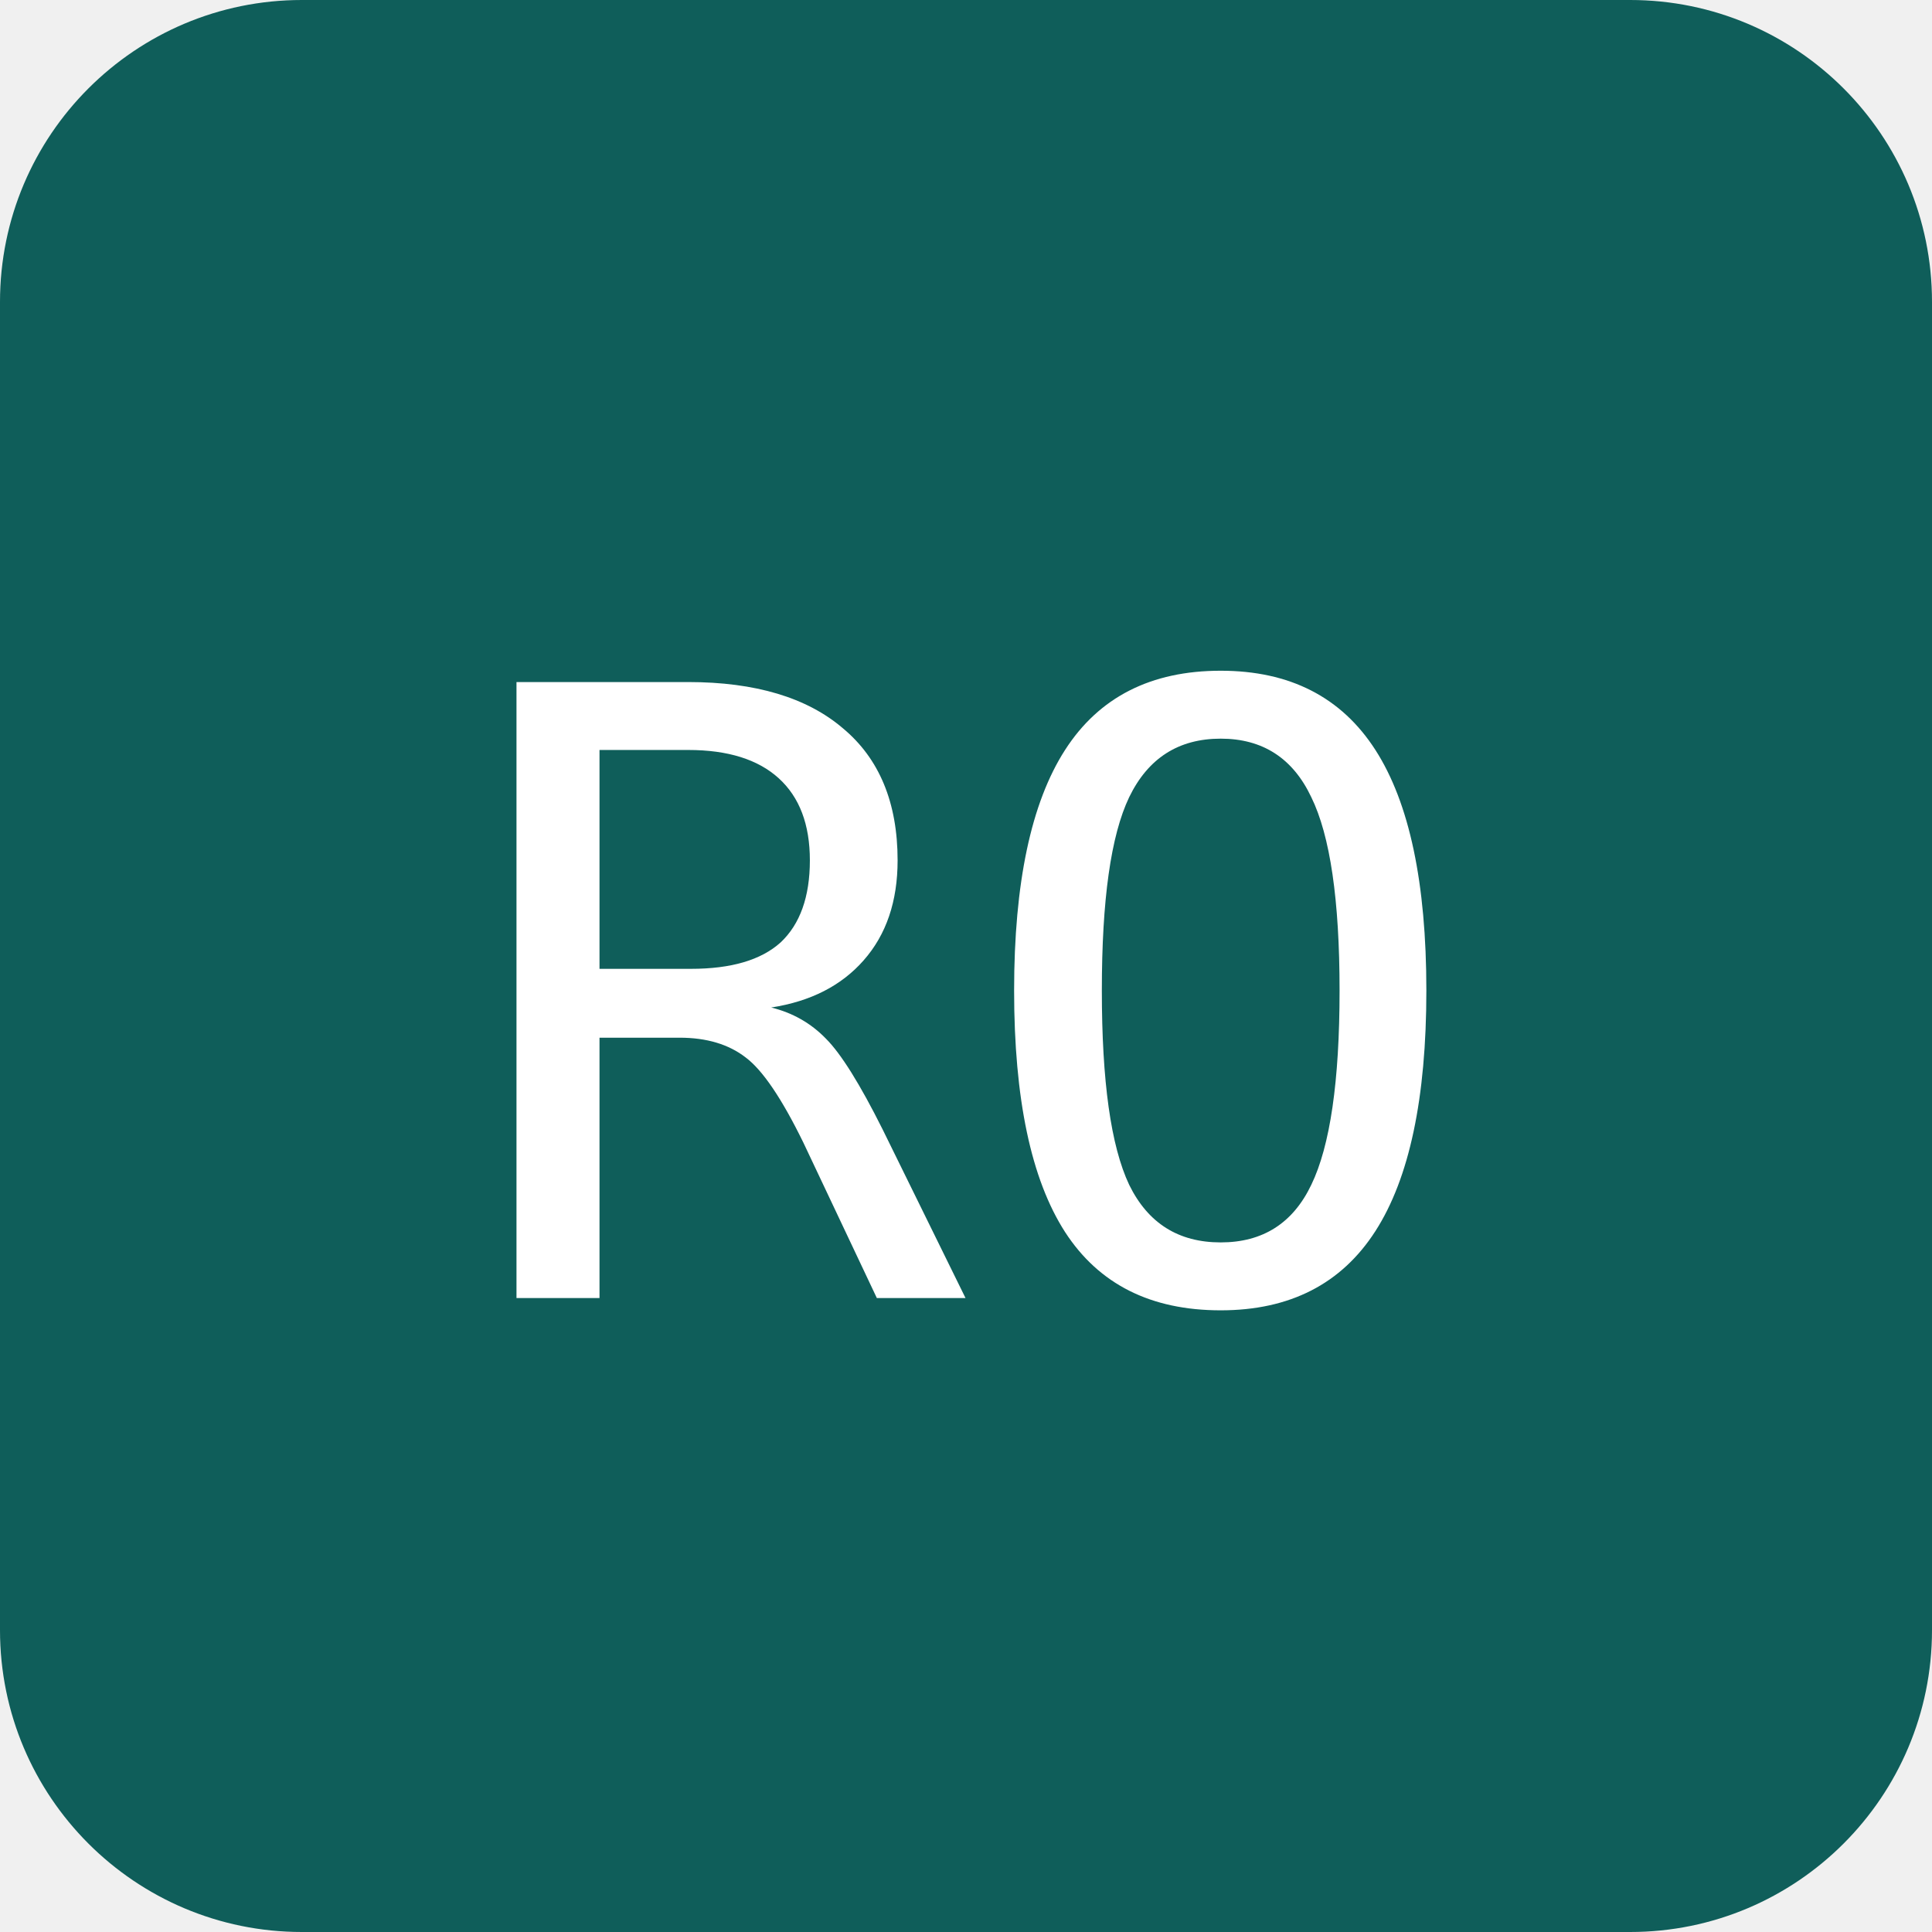
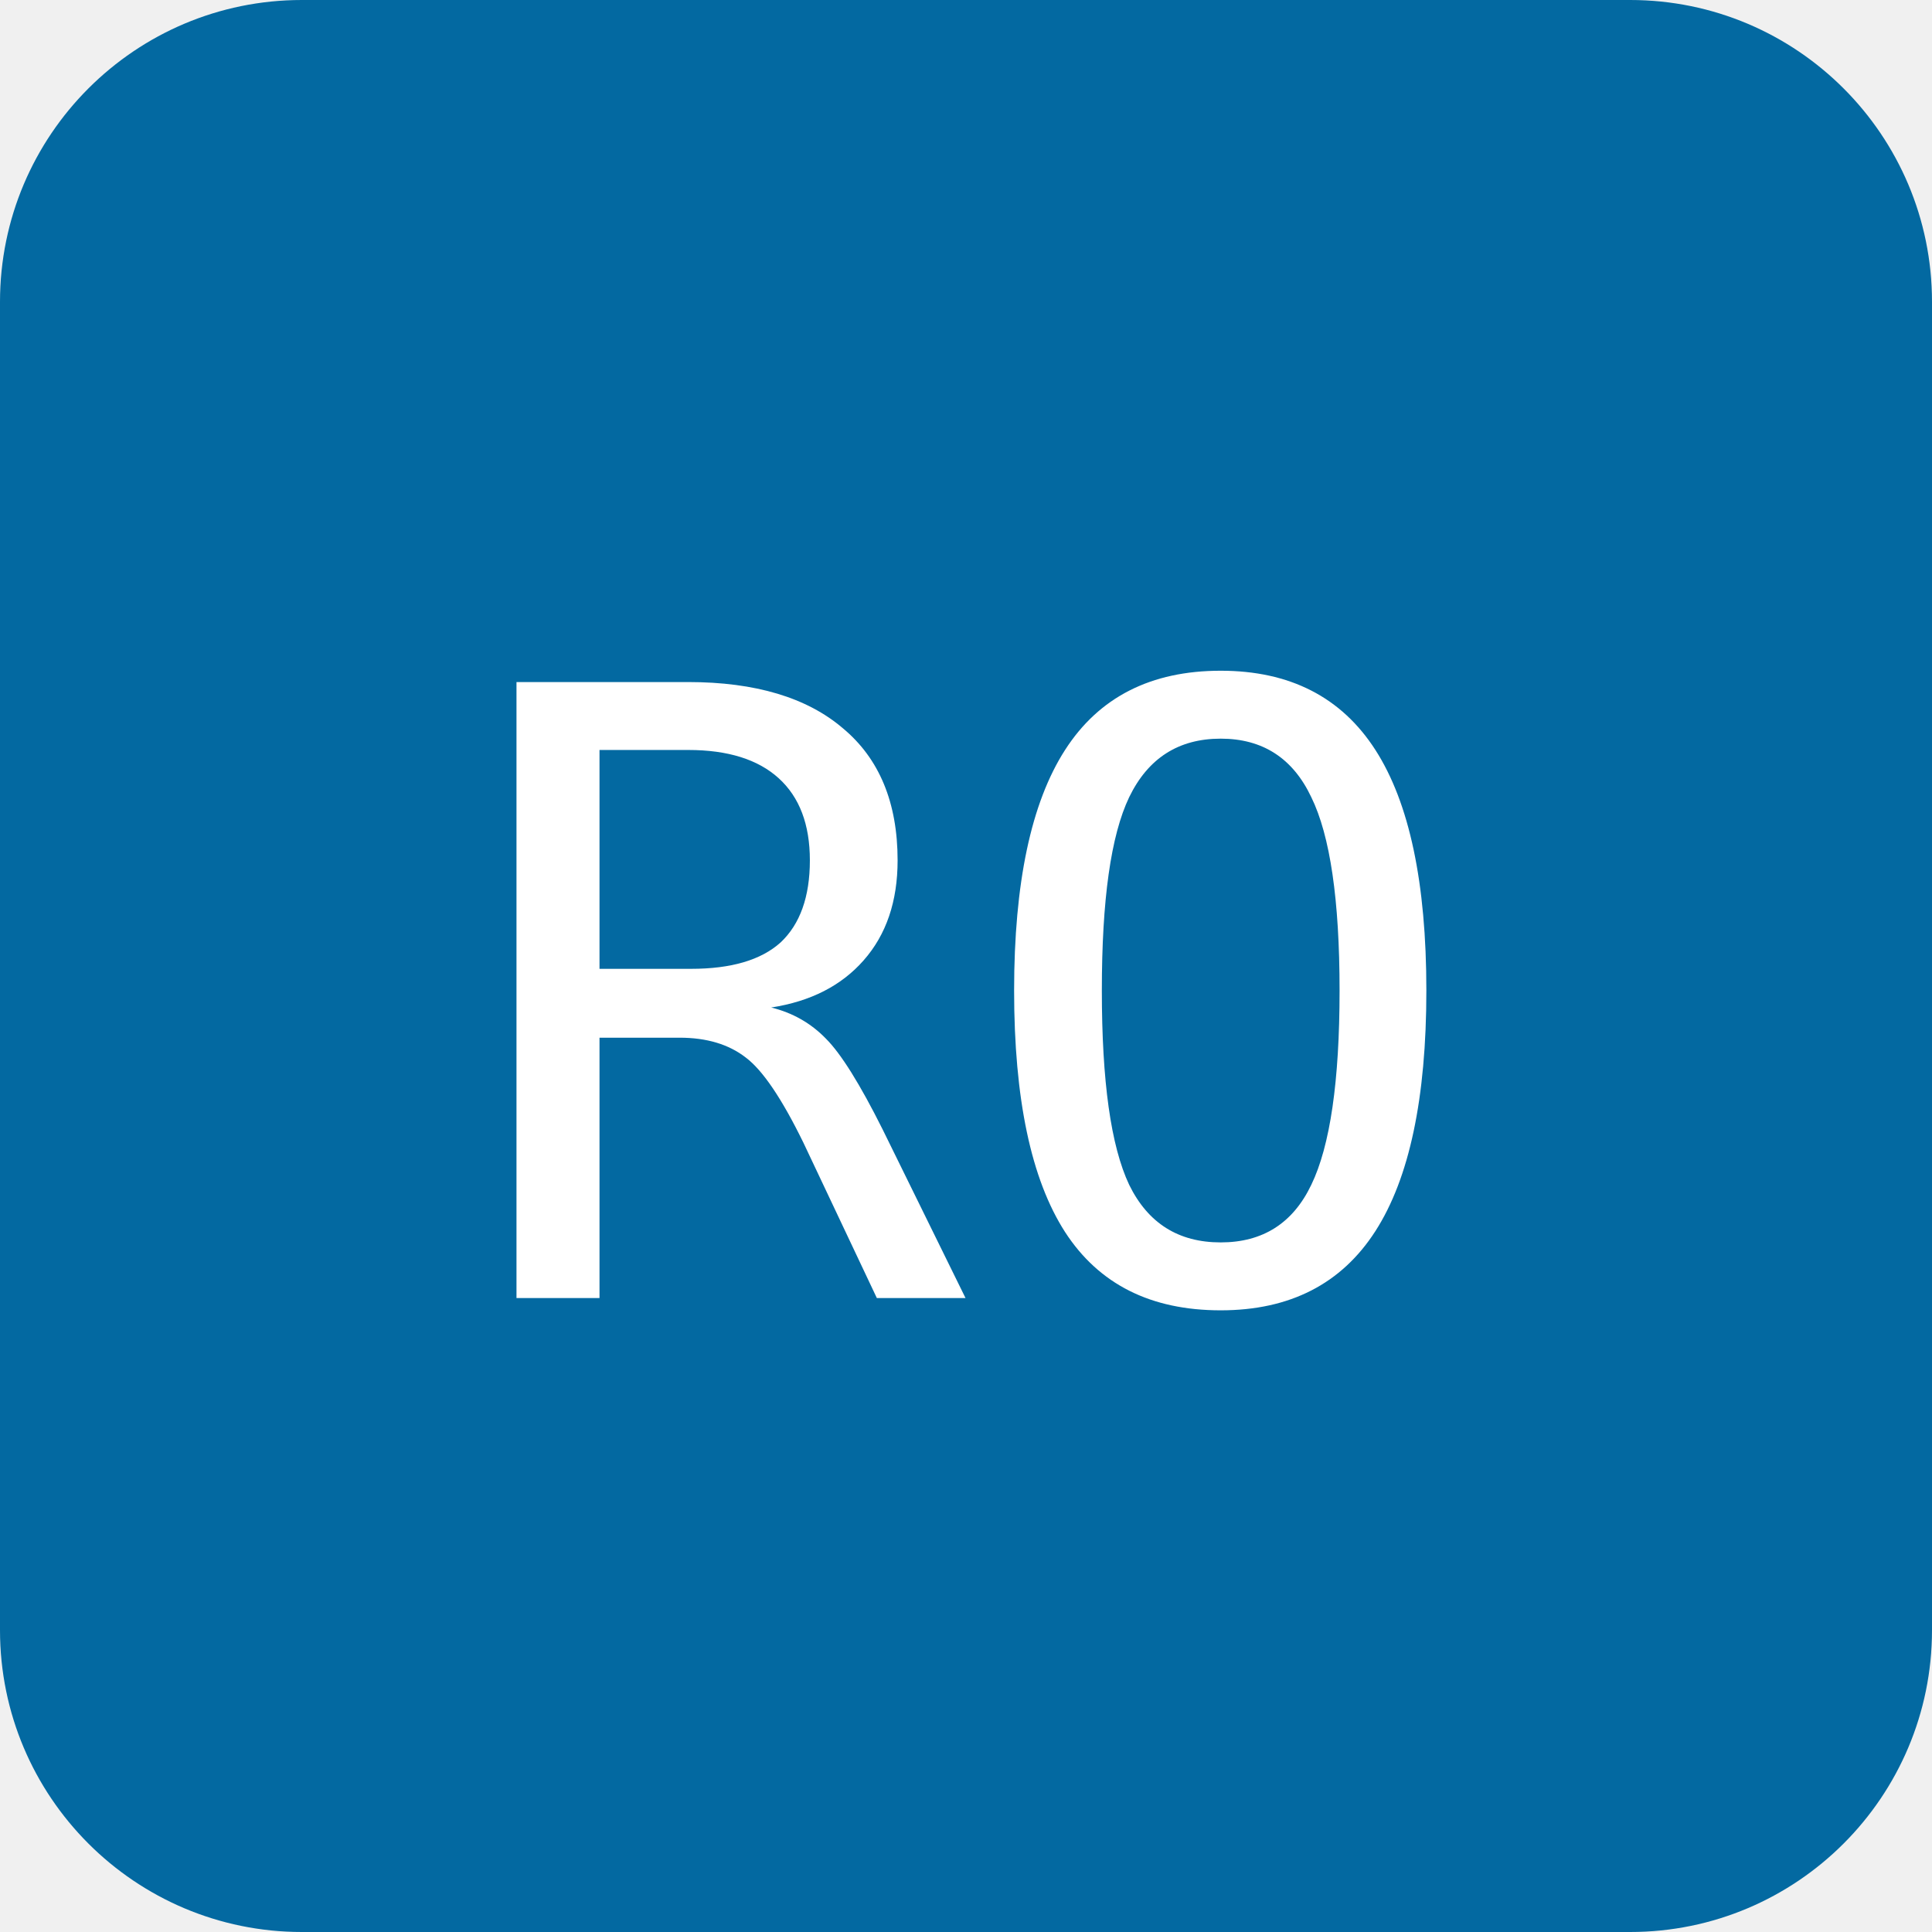
<svg xmlns="http://www.w3.org/2000/svg" viewBox="0 0 32 32">
-   <rect width="32" height="32" rx="5" fill="#0F5E5A" />
-   <text x="16" y="21.5" text-anchor="middle" font-family="IBM Plex Mono, monospace" font-size="14" font-weight="500" fill="#fff">RO</text>
+   <rect width="32" height="32" rx="5" fill="#0369A1" />
+   <text x="16" y="21.5" text-anchor="middle" font-family="JetBrains Mono, monospace" font-size="14" font-weight="500" fill="#fff">RO</text>
</svg>
